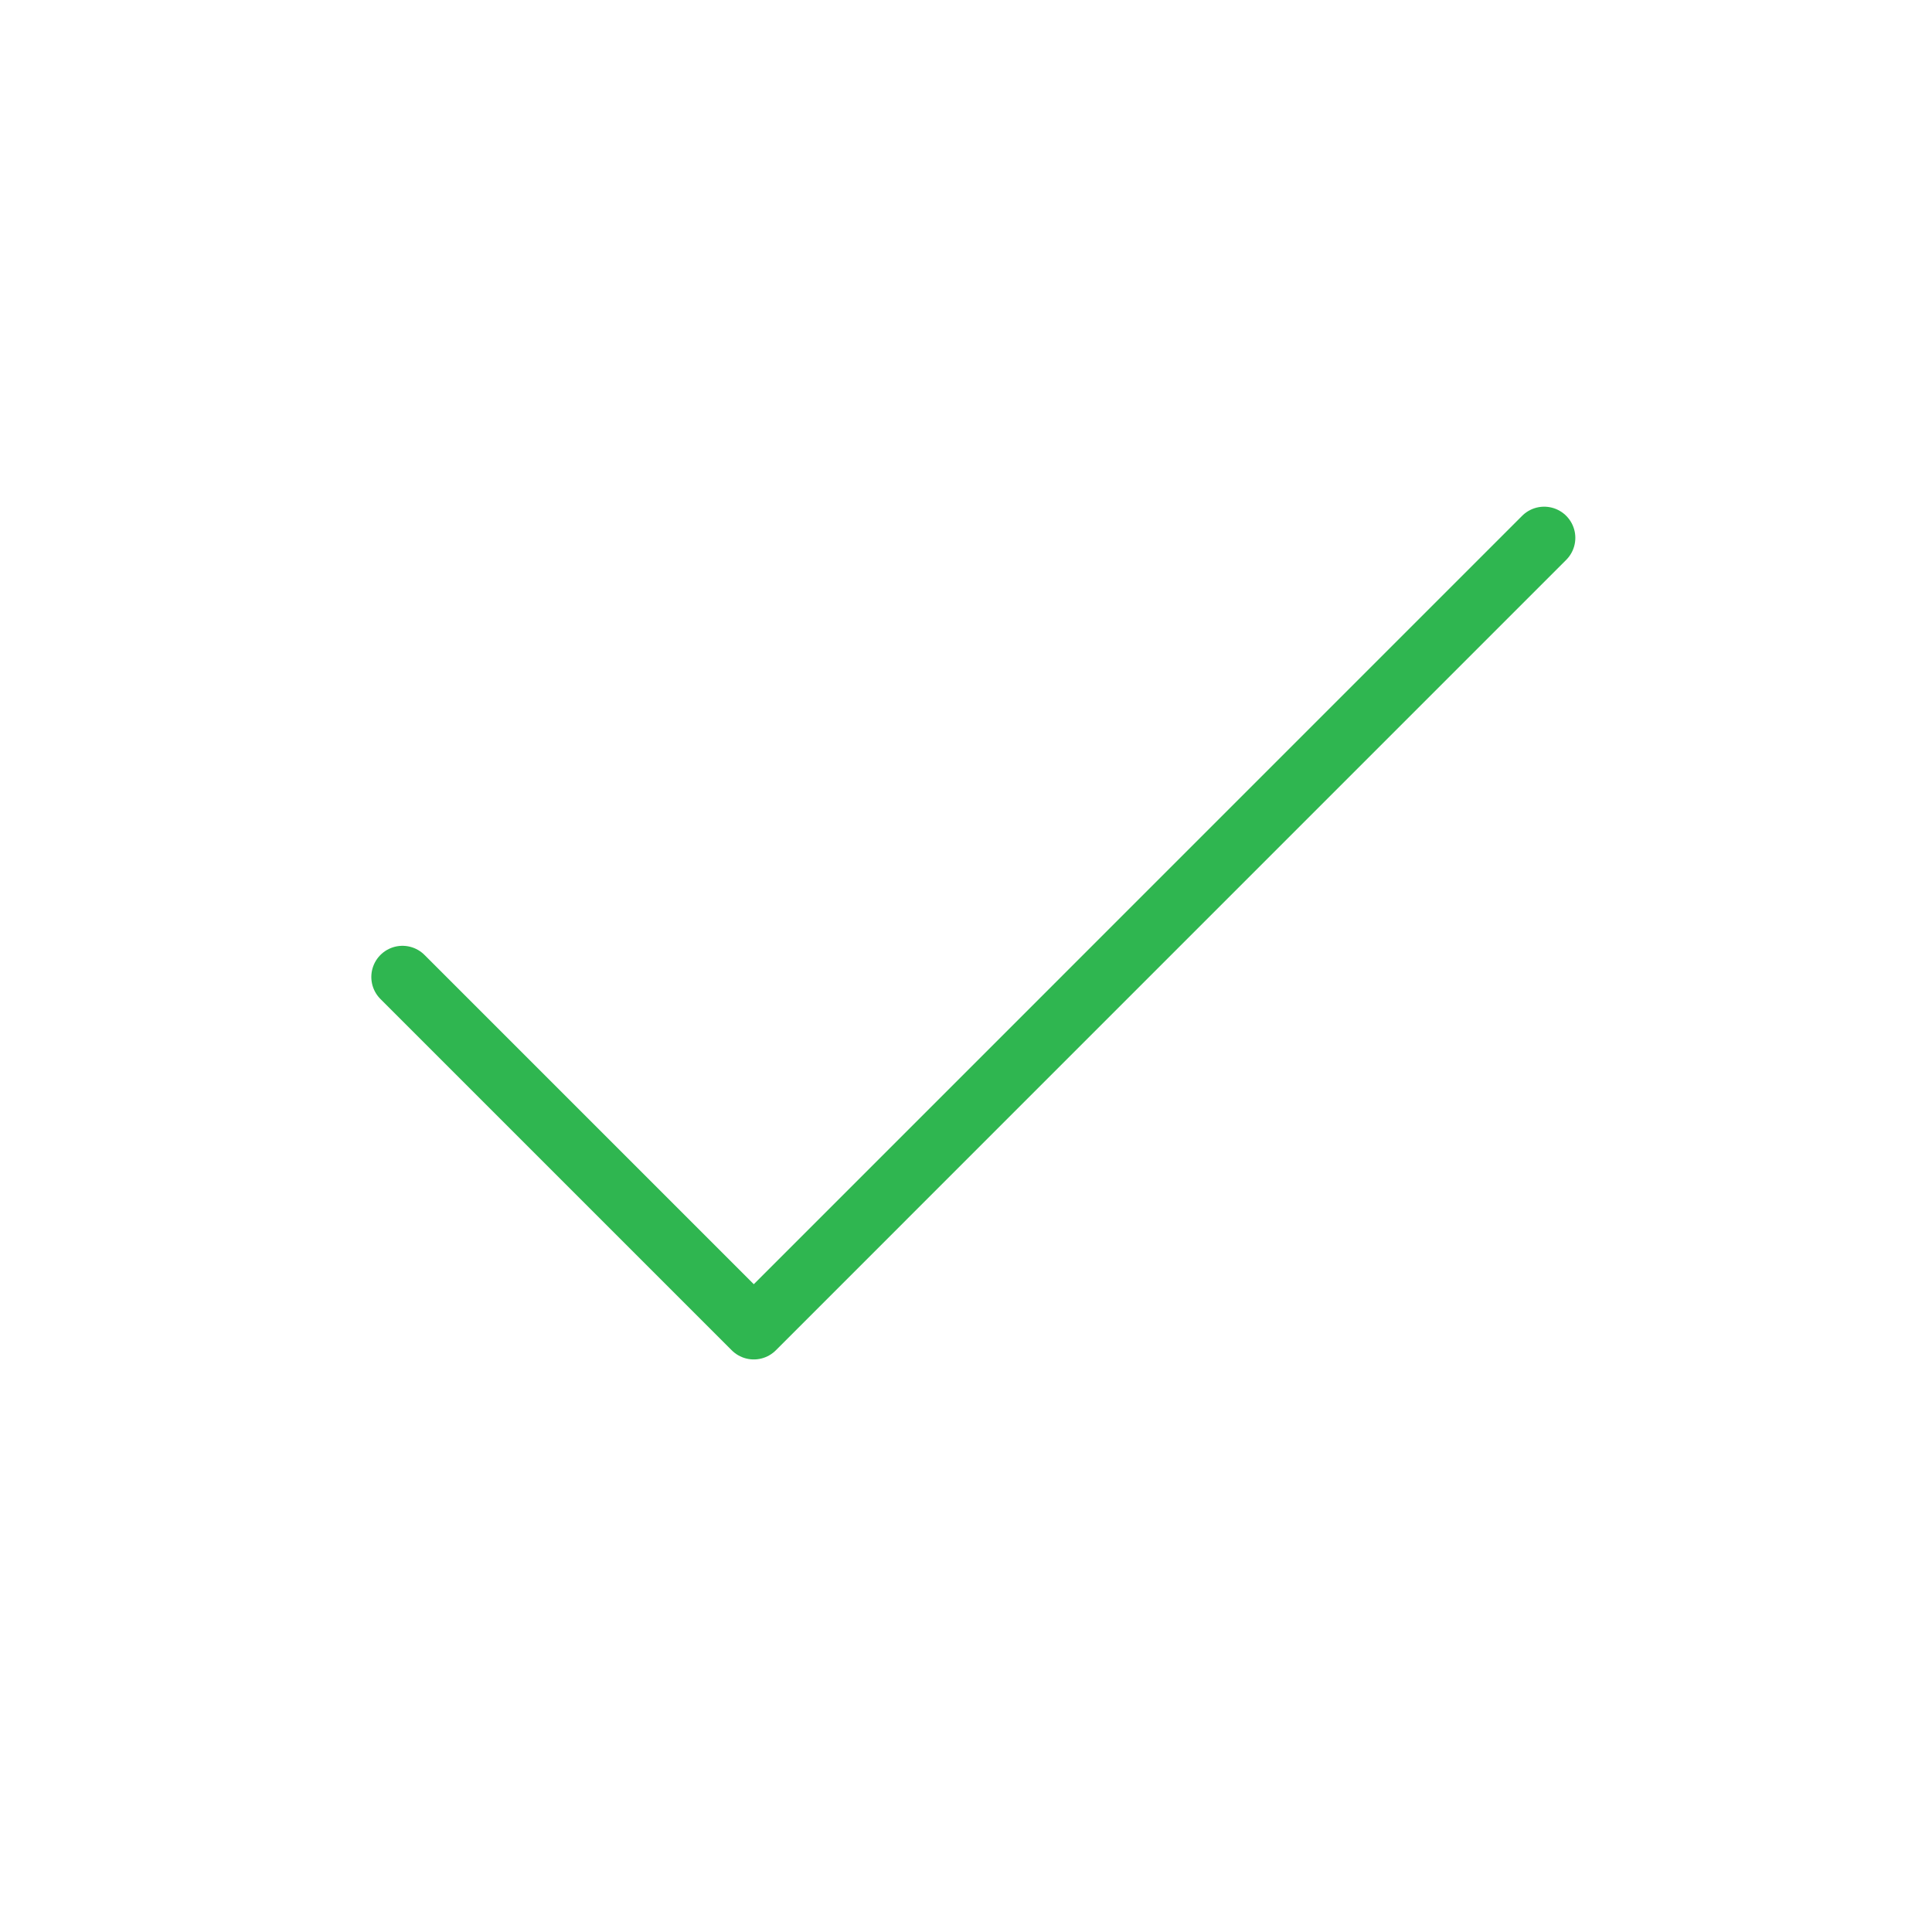
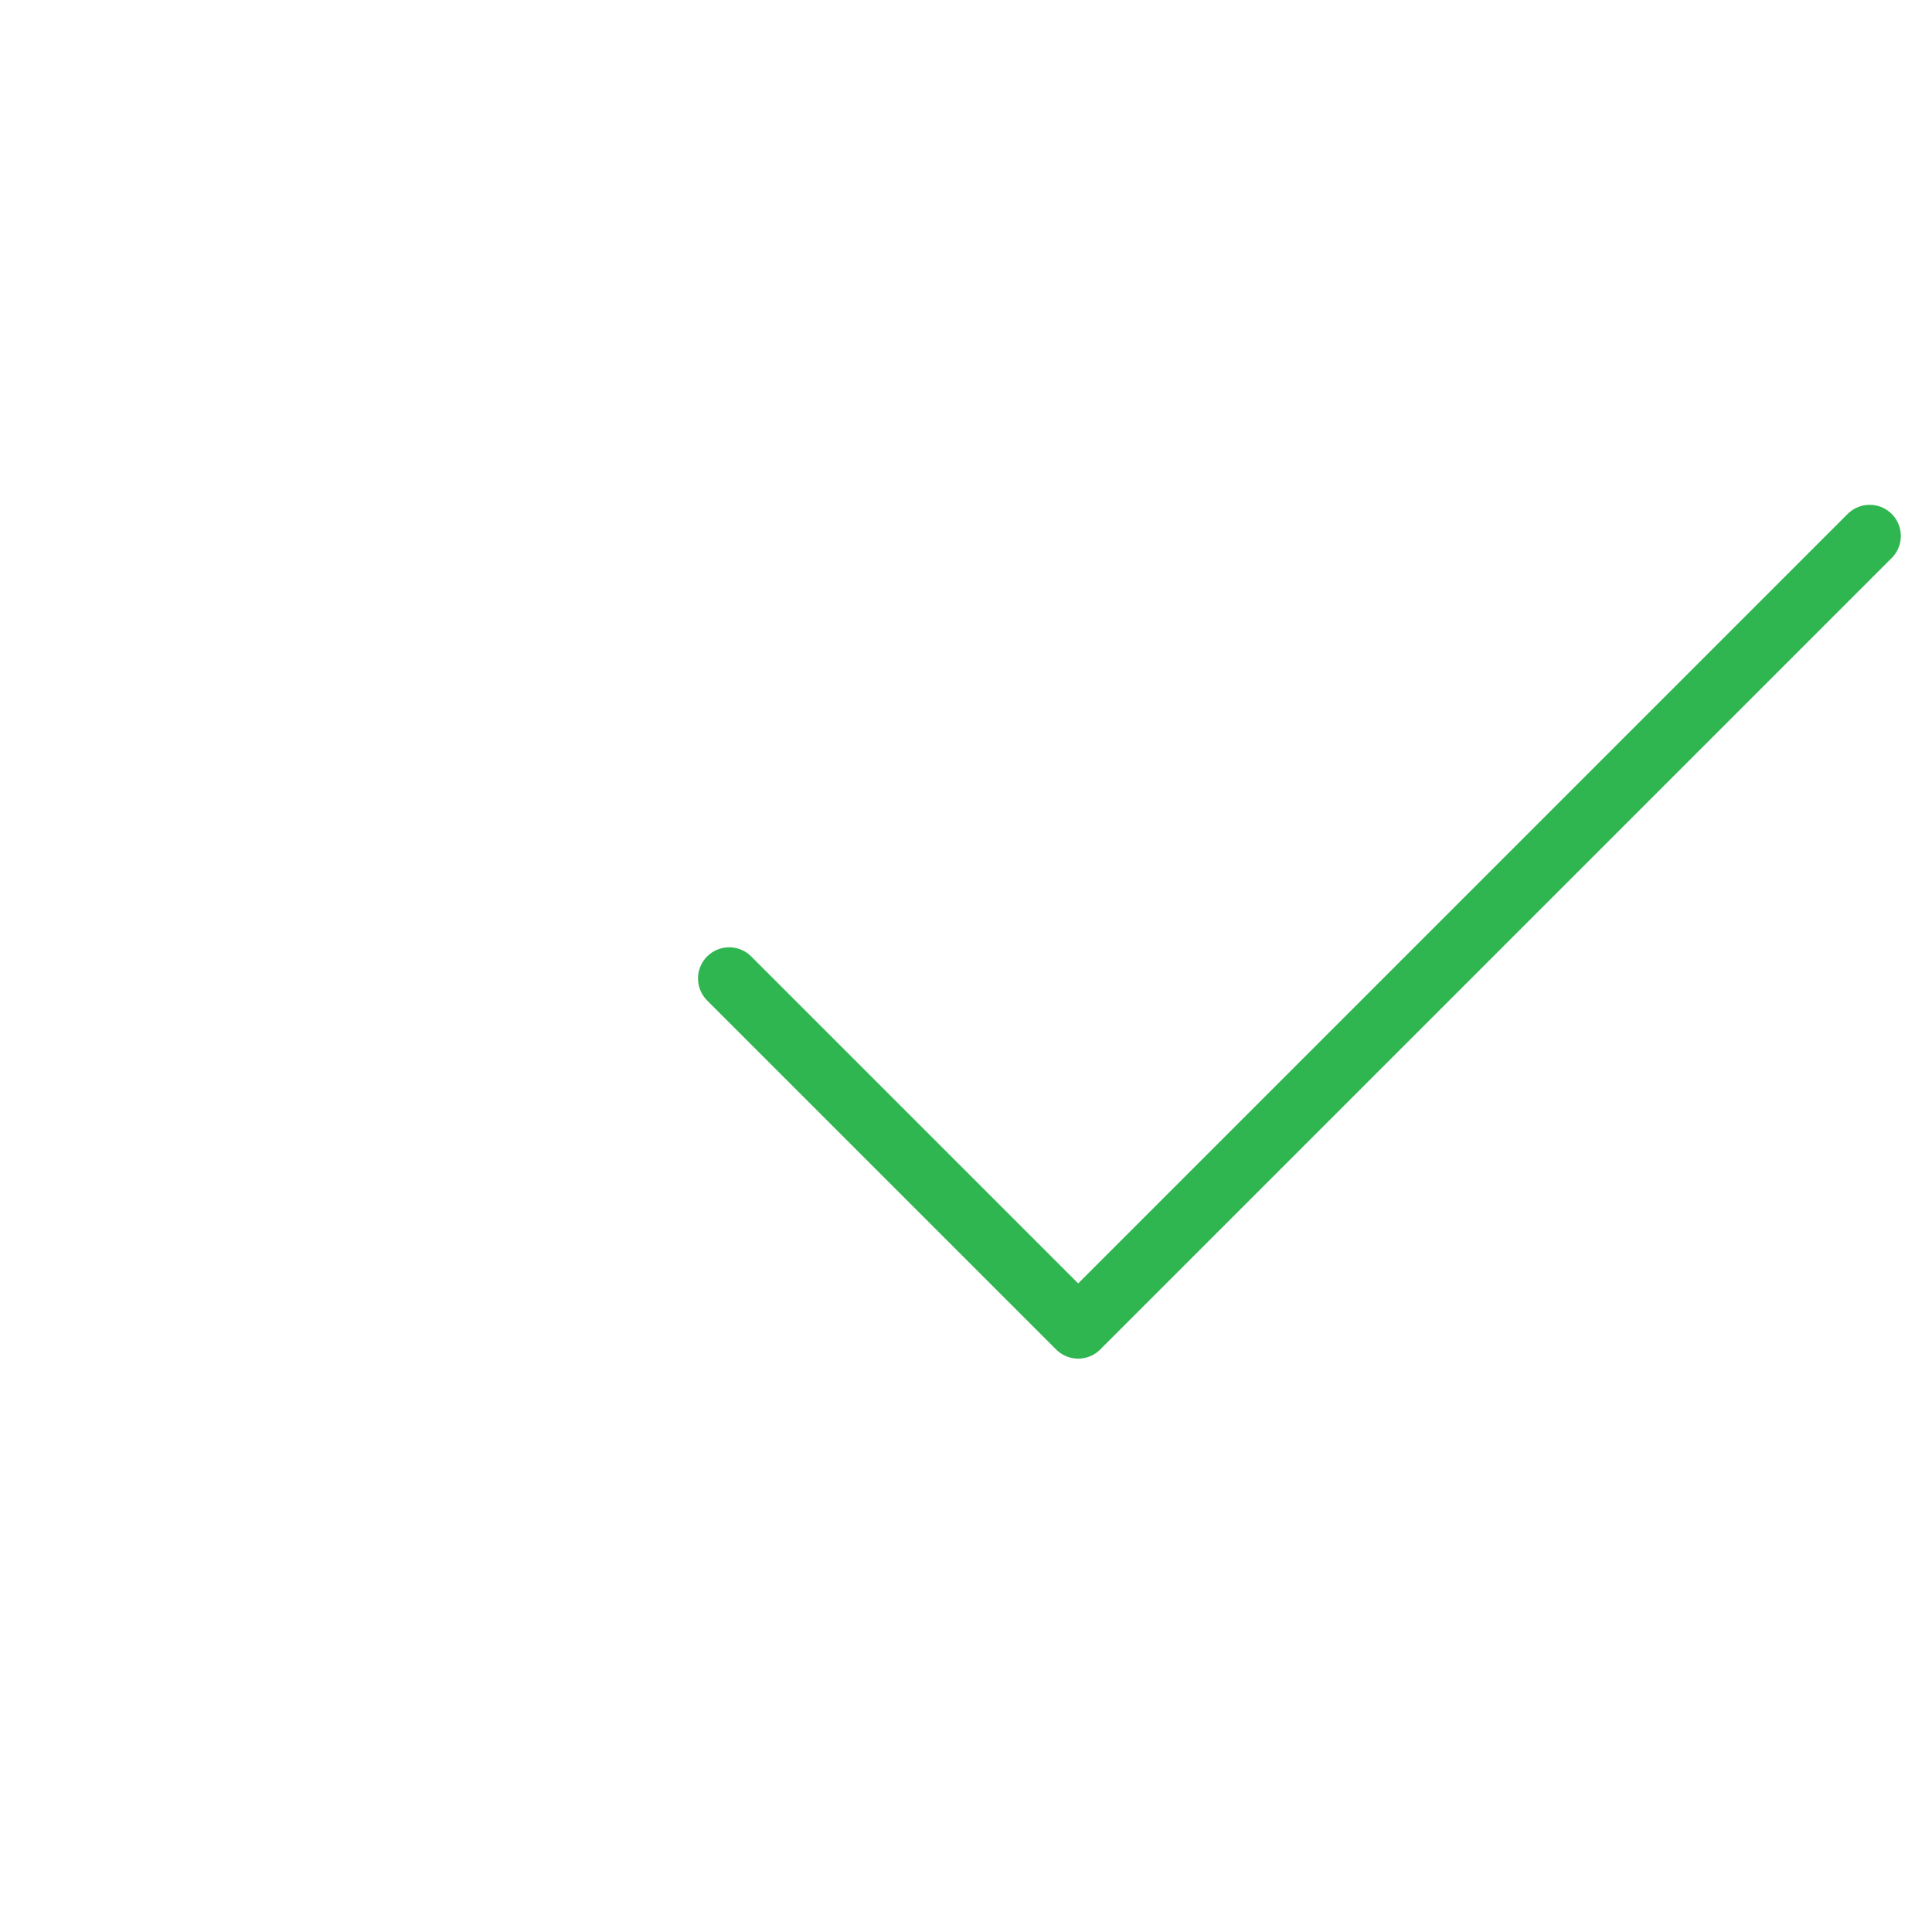
- <svg xmlns="http://www.w3.org/2000/svg" id="Vector" width="31" height="31" viewBox="0 0 31 31">
-   <path id="Path" d="M18.319,0,5.637,12.683,0,7.046" transform="translate(6.458 8.63)" fill="none" stroke="#2fb650" stroke-linecap="round" stroke-linejoin="round" stroke-miterlimit="10" stroke-width="1" />
+ <svg xmlns="http://www.w3.org/2000/svg" version="1.1" id="Vector" x="0px" y="0px" viewBox="0 0 31 31" style="enable-background:new 0 0 31 31;" xml:space="preserve">
+   <style type="text/css">
+ 	.st0{fill:none;stroke:#2FB650;stroke-linecap:round;stroke-linejoin:round;stroke-miterlimit:10;}
+ </style>
+   <path id="Path" class="st0" d="M30,8.6L17.3,21.3l-5.6-5.6" />
</svg>
